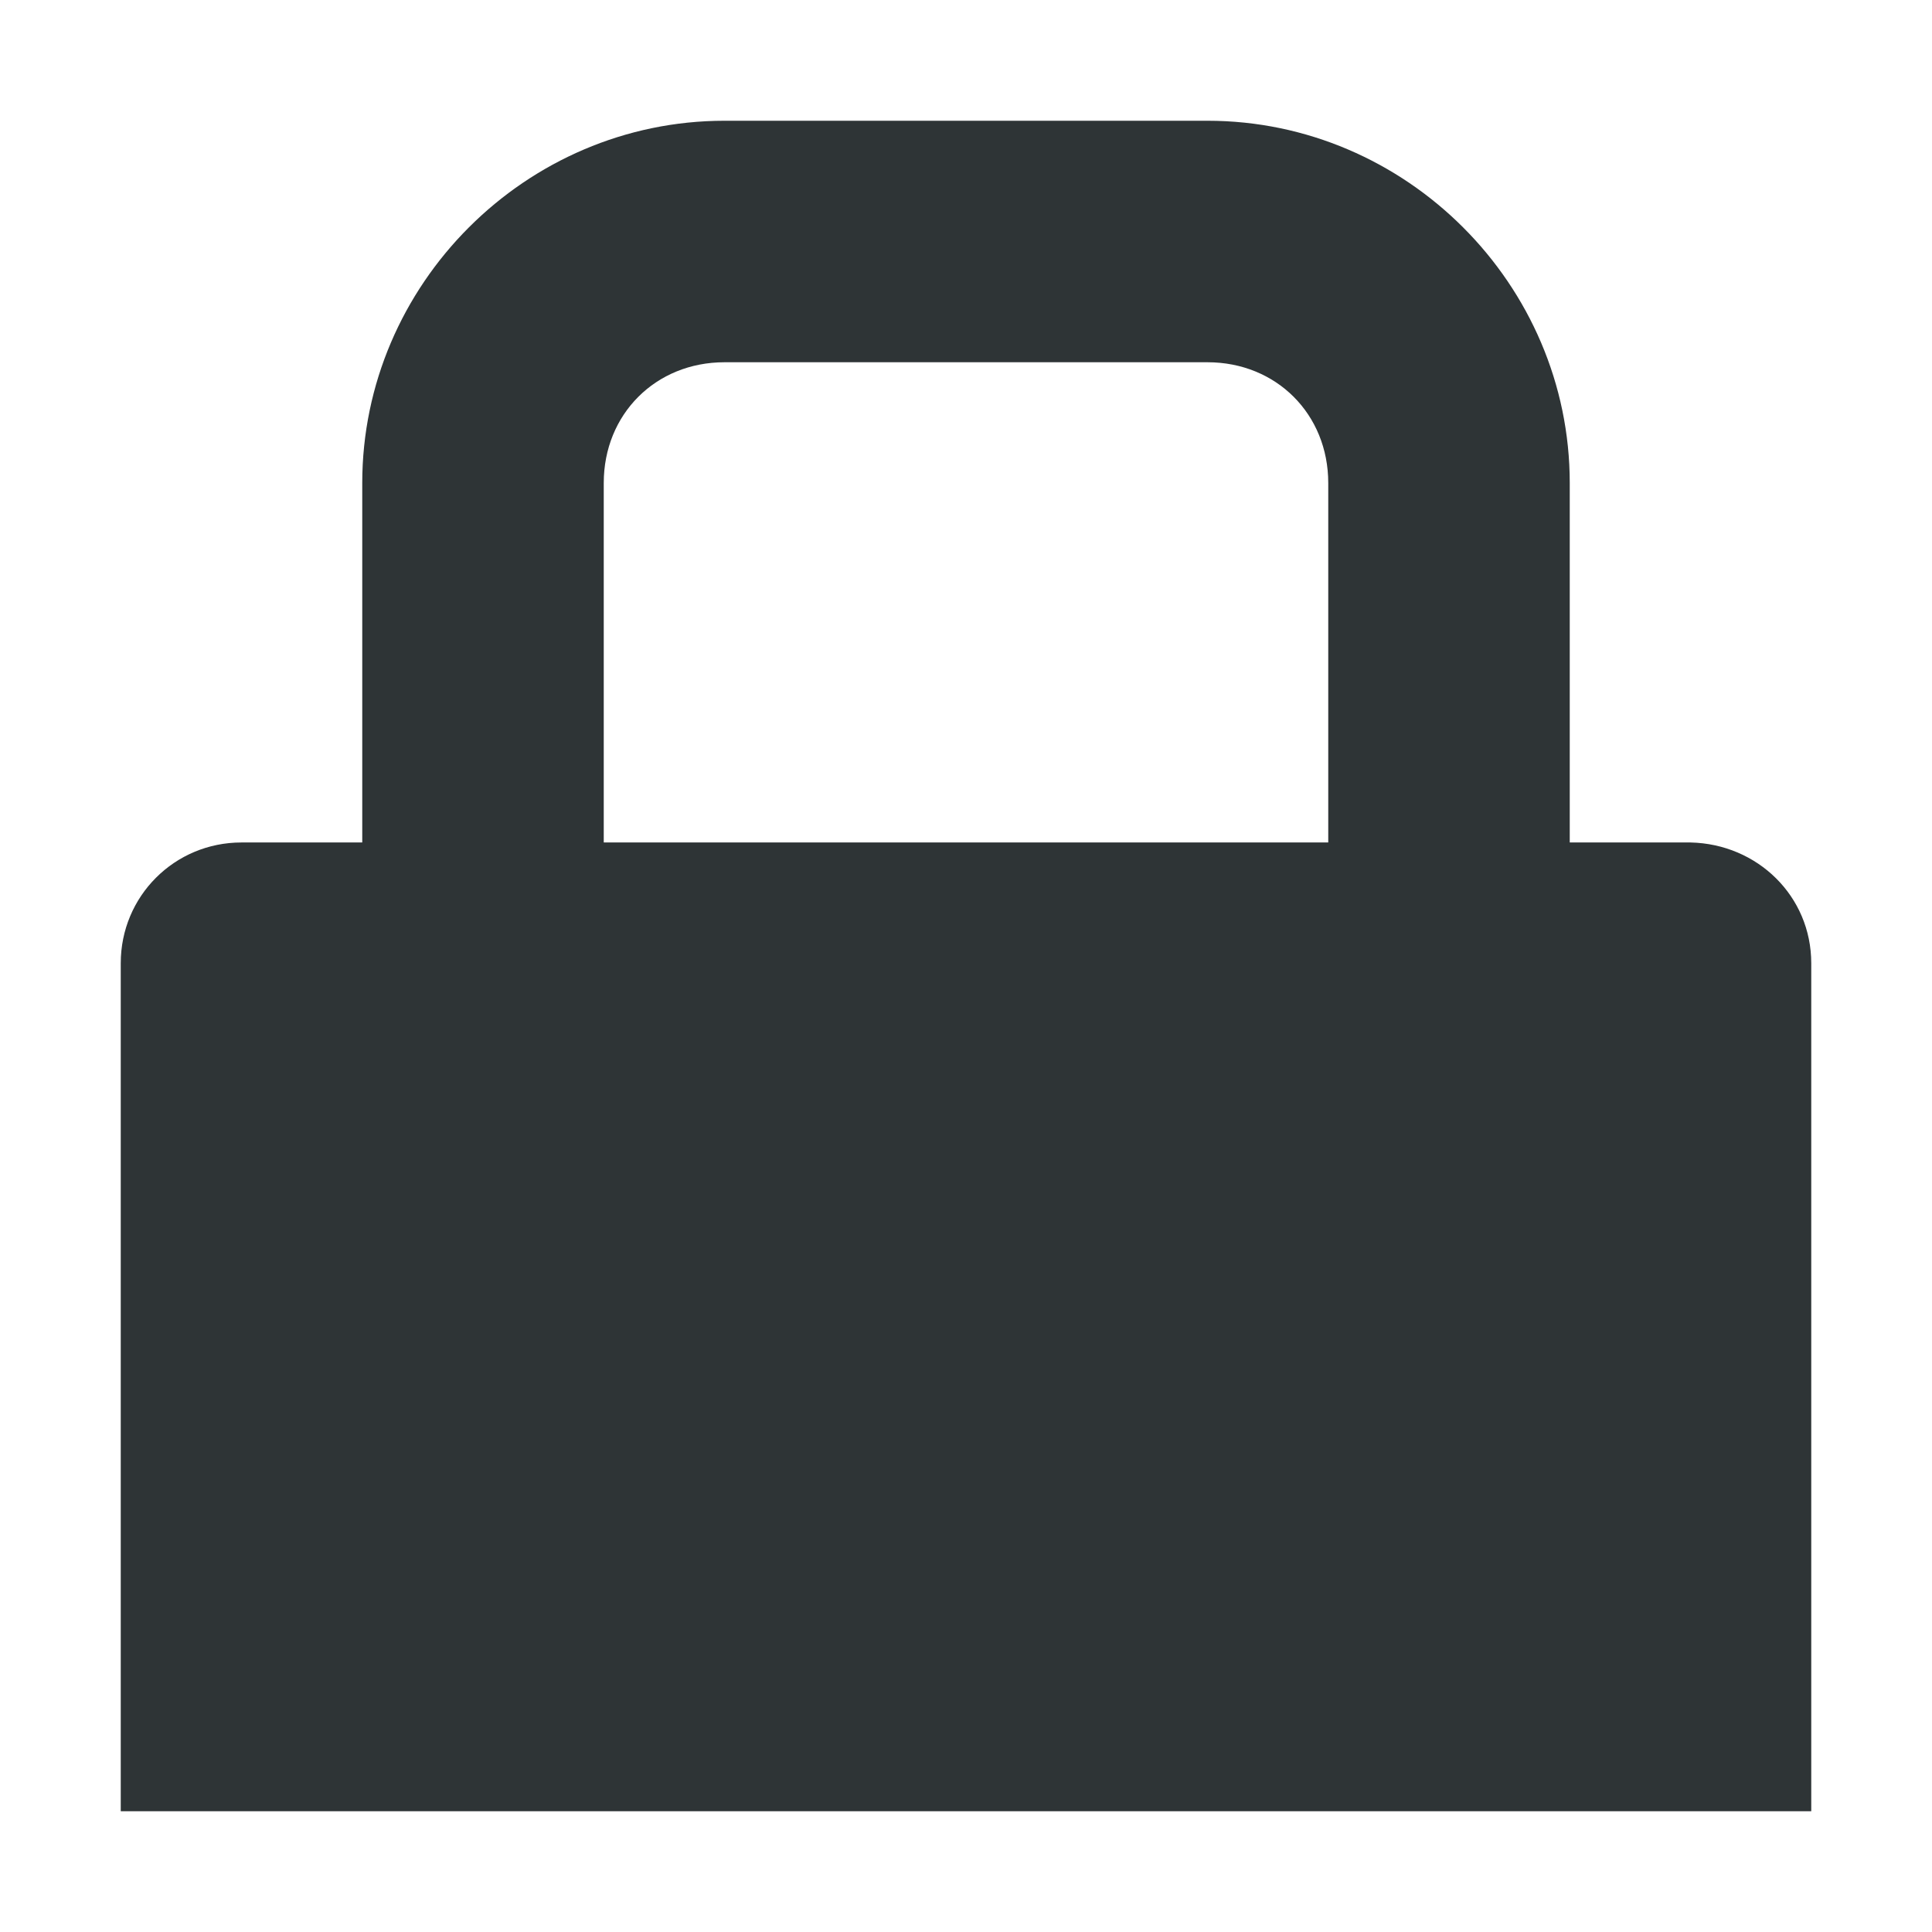
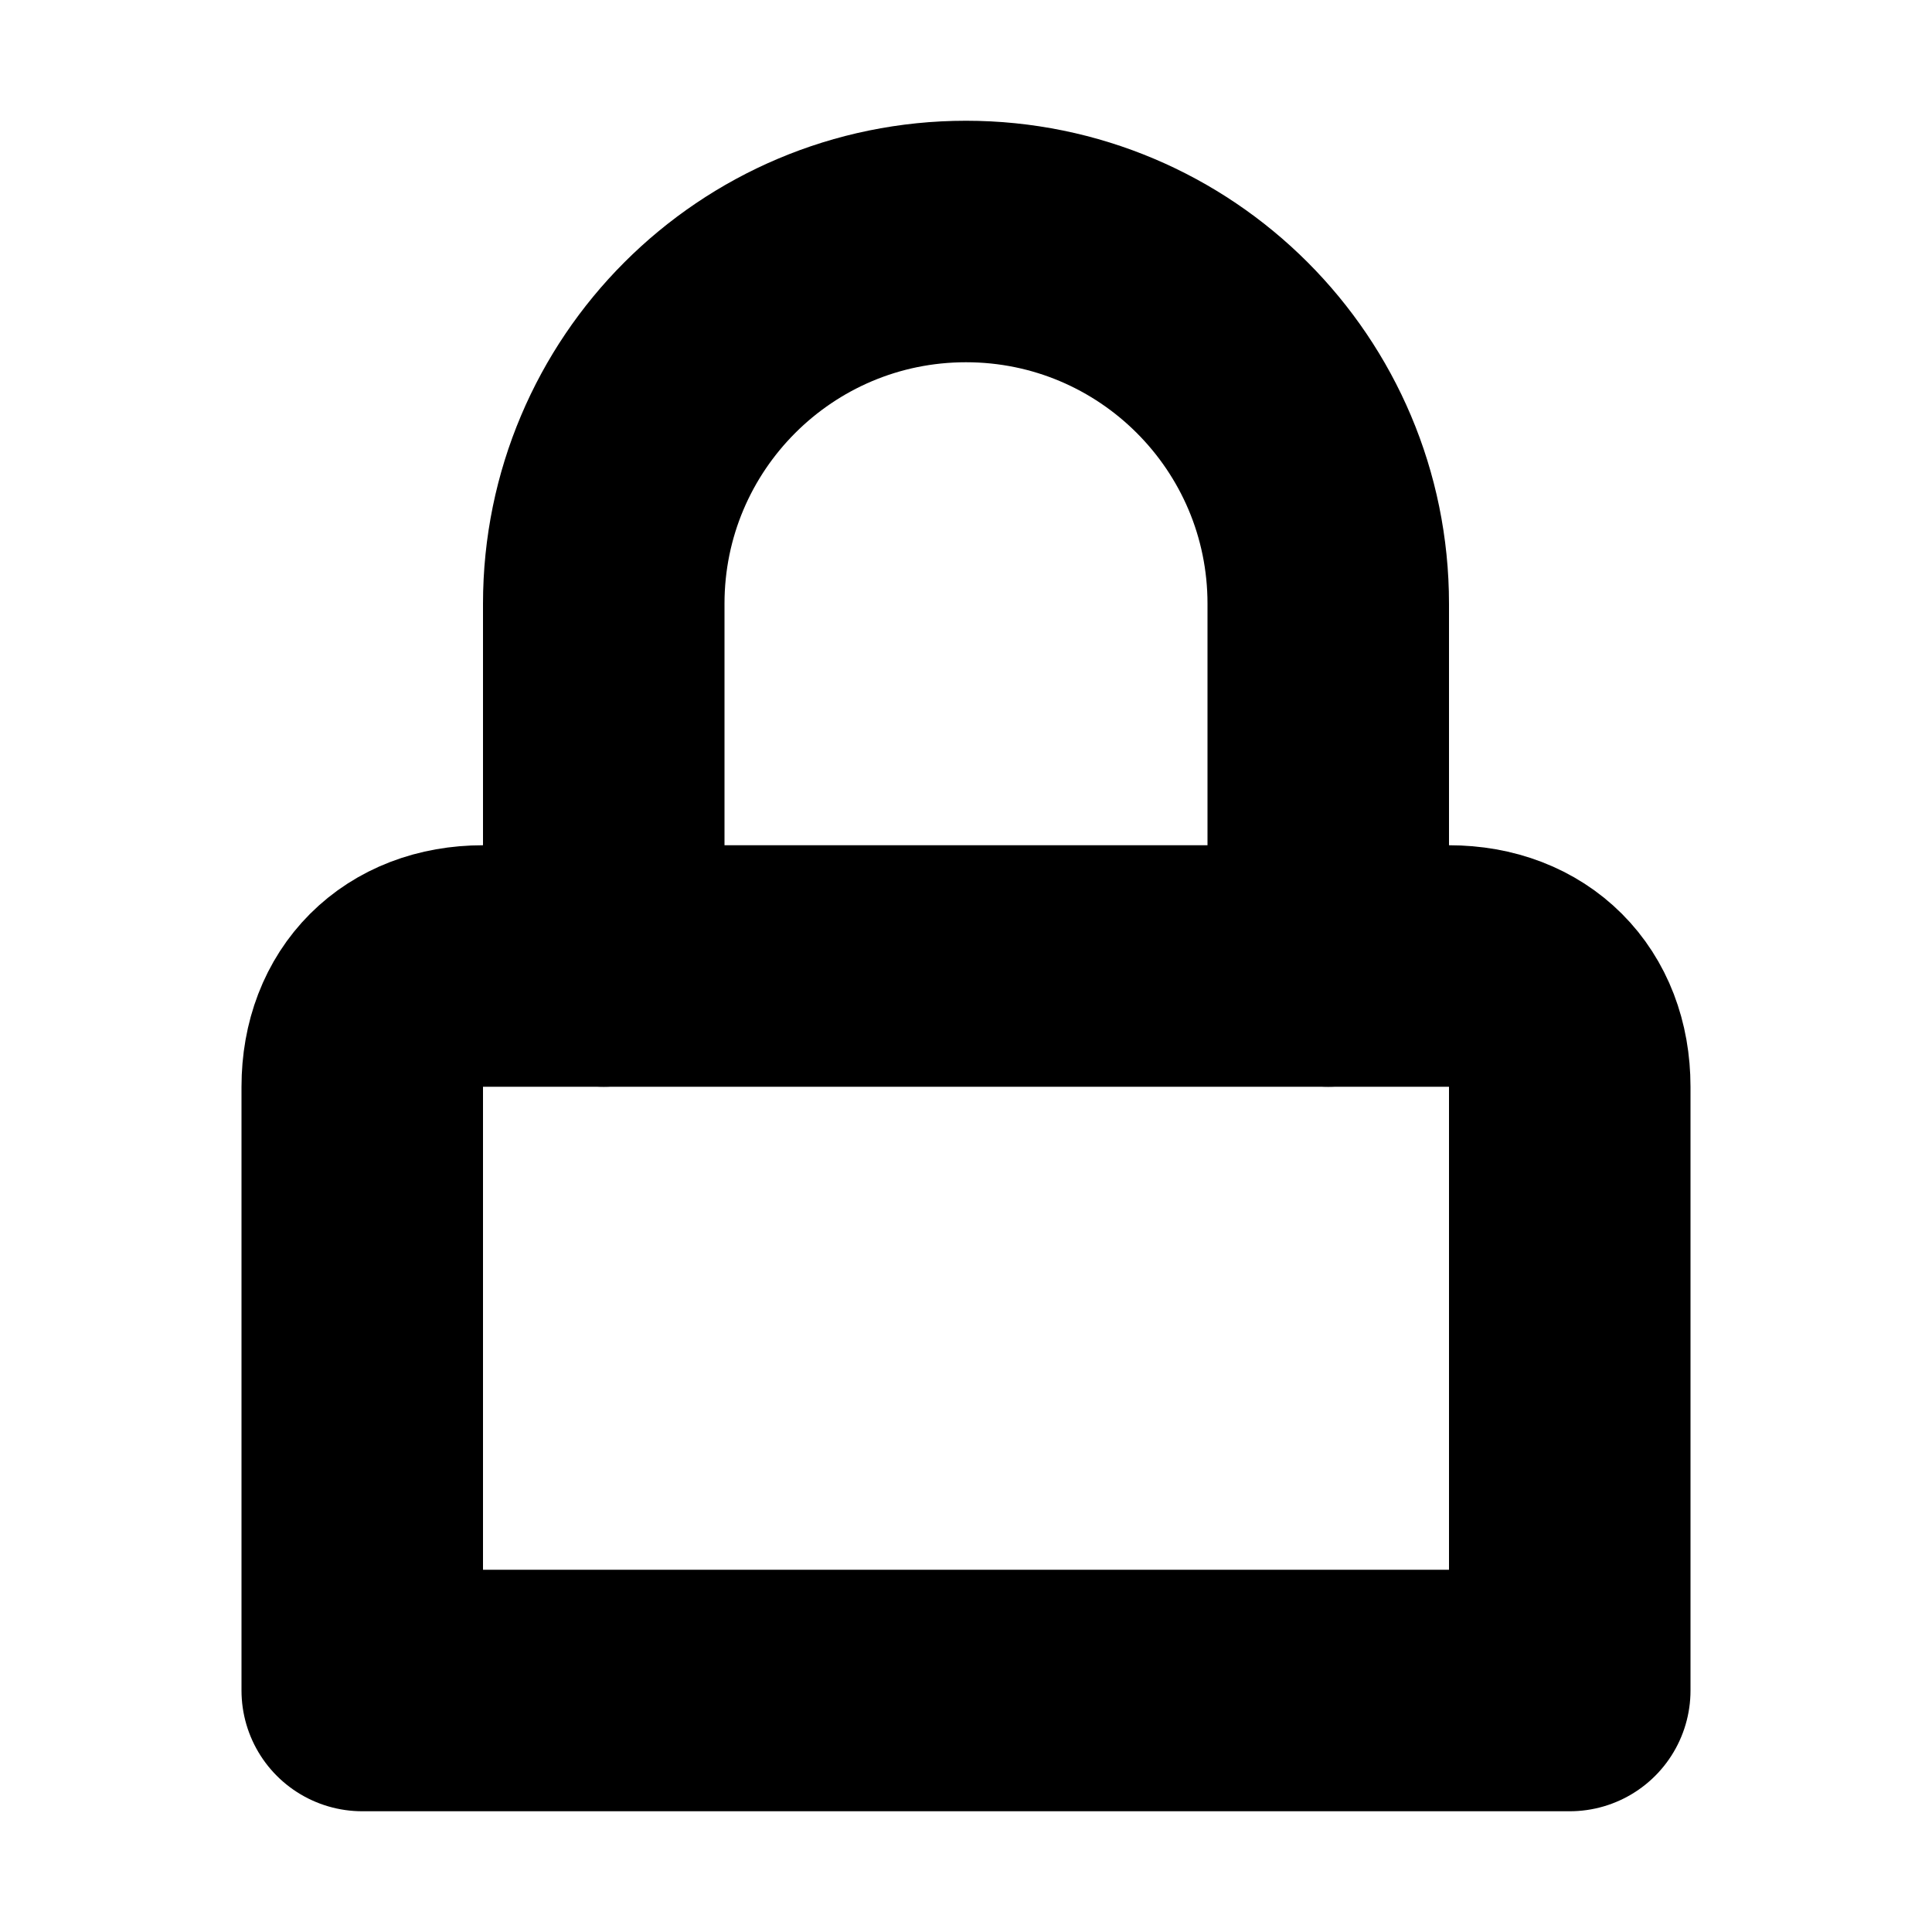
- <svg xmlns="http://www.w3.org/2000/svg" height="16px" viewBox="0 0 16 16" width="16px">
-   <filter id="a" height="100%" width="100%" x="0%" y="0%">
-     <feColorMatrix in="SourceGraphic" type="matrix" values="0 0 0 0 1 0 0 0 0 1 0 0 0 0 1 0 0 0 1 0" />
-   </filter>
-   <mask id="b">
-     <g filter="url(#a)">
-       <path d="m 0 0 h 16 v 16 h -16 z" fill-opacity="0.3" />
-     </g>
-   </mask>
-   <clipPath id="c">
-     <path d="m 0 0 h 1600 v 1200 h -1600 z" />
-   </clipPath>
-   <mask id="d">
-     <g filter="url(#a)">
-       <path d="m 0 0 h 16 v 16 h -16 z" fill-opacity="0.05" />
-     </g>
-   </mask>
-   <clipPath id="e">
-     <path d="m 0 0 h 1600 v 1200 h -1600 z" />
-   </clipPath>
-   <mask id="f">
-     <g filter="url(#a)">
-       <path d="m 0 0 h 16 v 16 h -16 z" fill-opacity="0.05" />
-     </g>
-   </mask>
-   <clipPath id="g">
-     <path d="m 0 0 h 1600 v 1200 h -1600 z" />
-   </clipPath>
-   <mask id="h">
-     <g filter="url(#a)">
-       <path d="m 0 0 h 16 v 16 h -16 z" fill-opacity="0.05" />
-     </g>
-   </mask>
-   <clipPath id="i">
-     <path d="m 0 0 h 1600 v 1200 h -1600 z" />
-   </clipPath>
-   <mask id="j">
-     <g filter="url(#a)">
-       <path d="m 0 0 h 16 v 16 h -16 z" fill-opacity="0.05" />
-     </g>
-   </mask>
-   <clipPath id="k">
-     <path d="m 0 0 h 1600 v 1200 h -1600 z" />
-   </clipPath>
-   <mask id="l">
-     <g filter="url(#a)">
-       <path d="m 0 0 h 16 v 16 h -16 z" fill-opacity="0.05" />
-     </g>
-   </mask>
-   <clipPath id="m">
-     <path d="m 0 0 h 1600 v 1200 h -1600 z" />
-   </clipPath>
-   <mask id="n">
-     <g filter="url(#a)">
-       <path d="m 0 0 h 16 v 16 h -16 z" fill-opacity="0.05" />
-     </g>
-   </mask>
-   <clipPath id="o">
-     <path d="m 0 0 h 1600 v 1200 h -1600 z" />
-   </clipPath>
-   <mask id="p">
-     <g filter="url(#a)">
-       <path d="m 0 0 h 16 v 16 h -16 z" fill-opacity="0.3" />
-     </g>
-   </mask>
-   <clipPath id="q">
-     <path d="m 0 0 h 1600 v 1200 h -1600 z" />
-   </clipPath>
-   <mask id="r">
-     <g filter="url(#a)">
-       <path d="m 0 0 h 16 v 16 h -16 z" fill-opacity="0.5" />
-     </g>
-   </mask>
-   <clipPath id="s">
-     <path d="m 0 0 h 1600 v 1200 h -1600 z" />
-   </clipPath>
-   <g clip-path="url(#c)" mask="url(#b)" transform="matrix(1 0 0 1 -40 -356)">
-     <path d="m 562.461 212.059 h 10.449 c -1.184 0.492 -1.297 2.461 0 3 h -10.449 z m 0 0" fill="#2e3436" />
-   </g>
-   <g clip-path="url(#e)" mask="url(#d)" transform="matrix(1 0 0 1 -40 -356)">
-     <path d="m 16 748 h 1 v 1 h -1 z m 0 0" fill="#2e3436" fill-rule="evenodd" />
-   </g>
-   <g clip-path="url(#g)" mask="url(#f)" transform="matrix(1 0 0 1 -40 -356)">
-     <path d="m 17 747 h 1 v 1 h -1 z m 0 0" fill="#2e3436" fill-rule="evenodd" />
-   </g>
-   <g clip-path="url(#i)" mask="url(#h)" transform="matrix(1 0 0 1 -40 -356)">
-     <path d="m 18 750 h 1 v 1 h -1 z m 0 0" fill="#2e3436" fill-rule="evenodd" />
-   </g>
-   <g clip-path="url(#k)" mask="url(#j)" transform="matrix(1 0 0 1 -40 -356)">
-     <path d="m 16 750 h 1 v 1 h -1 z m 0 0" fill="#2e3436" fill-rule="evenodd" />
-   </g>
-   <g clip-path="url(#m)" mask="url(#l)" transform="matrix(1 0 0 1 -40 -356)">
-     <path d="m 17 751 h 1 v 1 h -1 z m 0 0" fill="#2e3436" fill-rule="evenodd" />
-   </g>
-   <g clip-path="url(#o)" mask="url(#n)" transform="matrix(1 0 0 1 -40 -356)">
-     <path d="m 19 751 h 1 v 1 h -1 z m 0 0" fill="#2e3436" fill-rule="evenodd" />
-   </g>
-   <g clip-path="url(#q)" mask="url(#p)" transform="matrix(1 0 0 1 -40 -356)">
-     <path d="m 136 776 v 7 h 7 v -7 z m 0 0" fill="#2e3436" />
-   </g>
-   <g clip-path="url(#s)" mask="url(#r)" transform="matrix(1 0 0 1 -40 -356)">
-     <path d="m 219 758 h 3 v 12 h -3 z m 0 0" fill="#2e3436" />
-   </g>
-   <path d="m 6 1 c -1.645 0 -3 1.355 -3 3 v 2.977 h -1 c -0.555 0 -1 0.445 -1 1 v 7.023 h 14 v -7.023 c 0 -0.555 -0.445 -0.988 -1 -1 h -1 v -2.977 c 0 -1.645 -1.355 -3 -3 -3 z m 0 2 h 4 c 0.57 0 1 0.43 1 1 v 2.977 h -6 v -2.977 c 0 -0.57 0.43 -1 1 -1 z m 0 0" fill="#2e3436" />
+ <svg xmlns="http://www.w3.org/2000/svg" xmlns:ns1="https://www.gtk.org/grappa" ns1:rendering="symbolic" width="16" height="16" ns1:version="1" ns1:state="0" ns1:state-names="outline empty">
+   <path d="M 11 8 L 11 5 C 11 3.343, 9.657 2, 8 2 C 6.343 2, 5 3.343, 5 5 L 5 8" id="path0" stroke-width="2" stroke-linecap="round" stroke-linejoin="round" stroke="rgb(0,0,0)" fill="none" class="foreground-stroke transparent-fill" ns1:states="outline" ns1:stroke="foreground" ns1:stroke-minwidth="25%" ns1:stroke-maxwidth="150%">
+     </path>
+   <path d="M 3 14 L 3 9 C 3 8.4, 3.4 8, 4 8 L 12 8 C 12.6 8, 13 8.4, 13 9 L 13 14 L 3 14 Z" id="path1" stroke-width="2" stroke-linecap="round" stroke-linejoin="round" stroke="rgb(0,0,0)" fill="none" class="foreground-stroke transparent-fill" ns1:states="outline" ns1:stroke="foreground" ns1:stroke-minwidth="25%" ns1:stroke-maxwidth="150%">
+     </path>
</svg>
